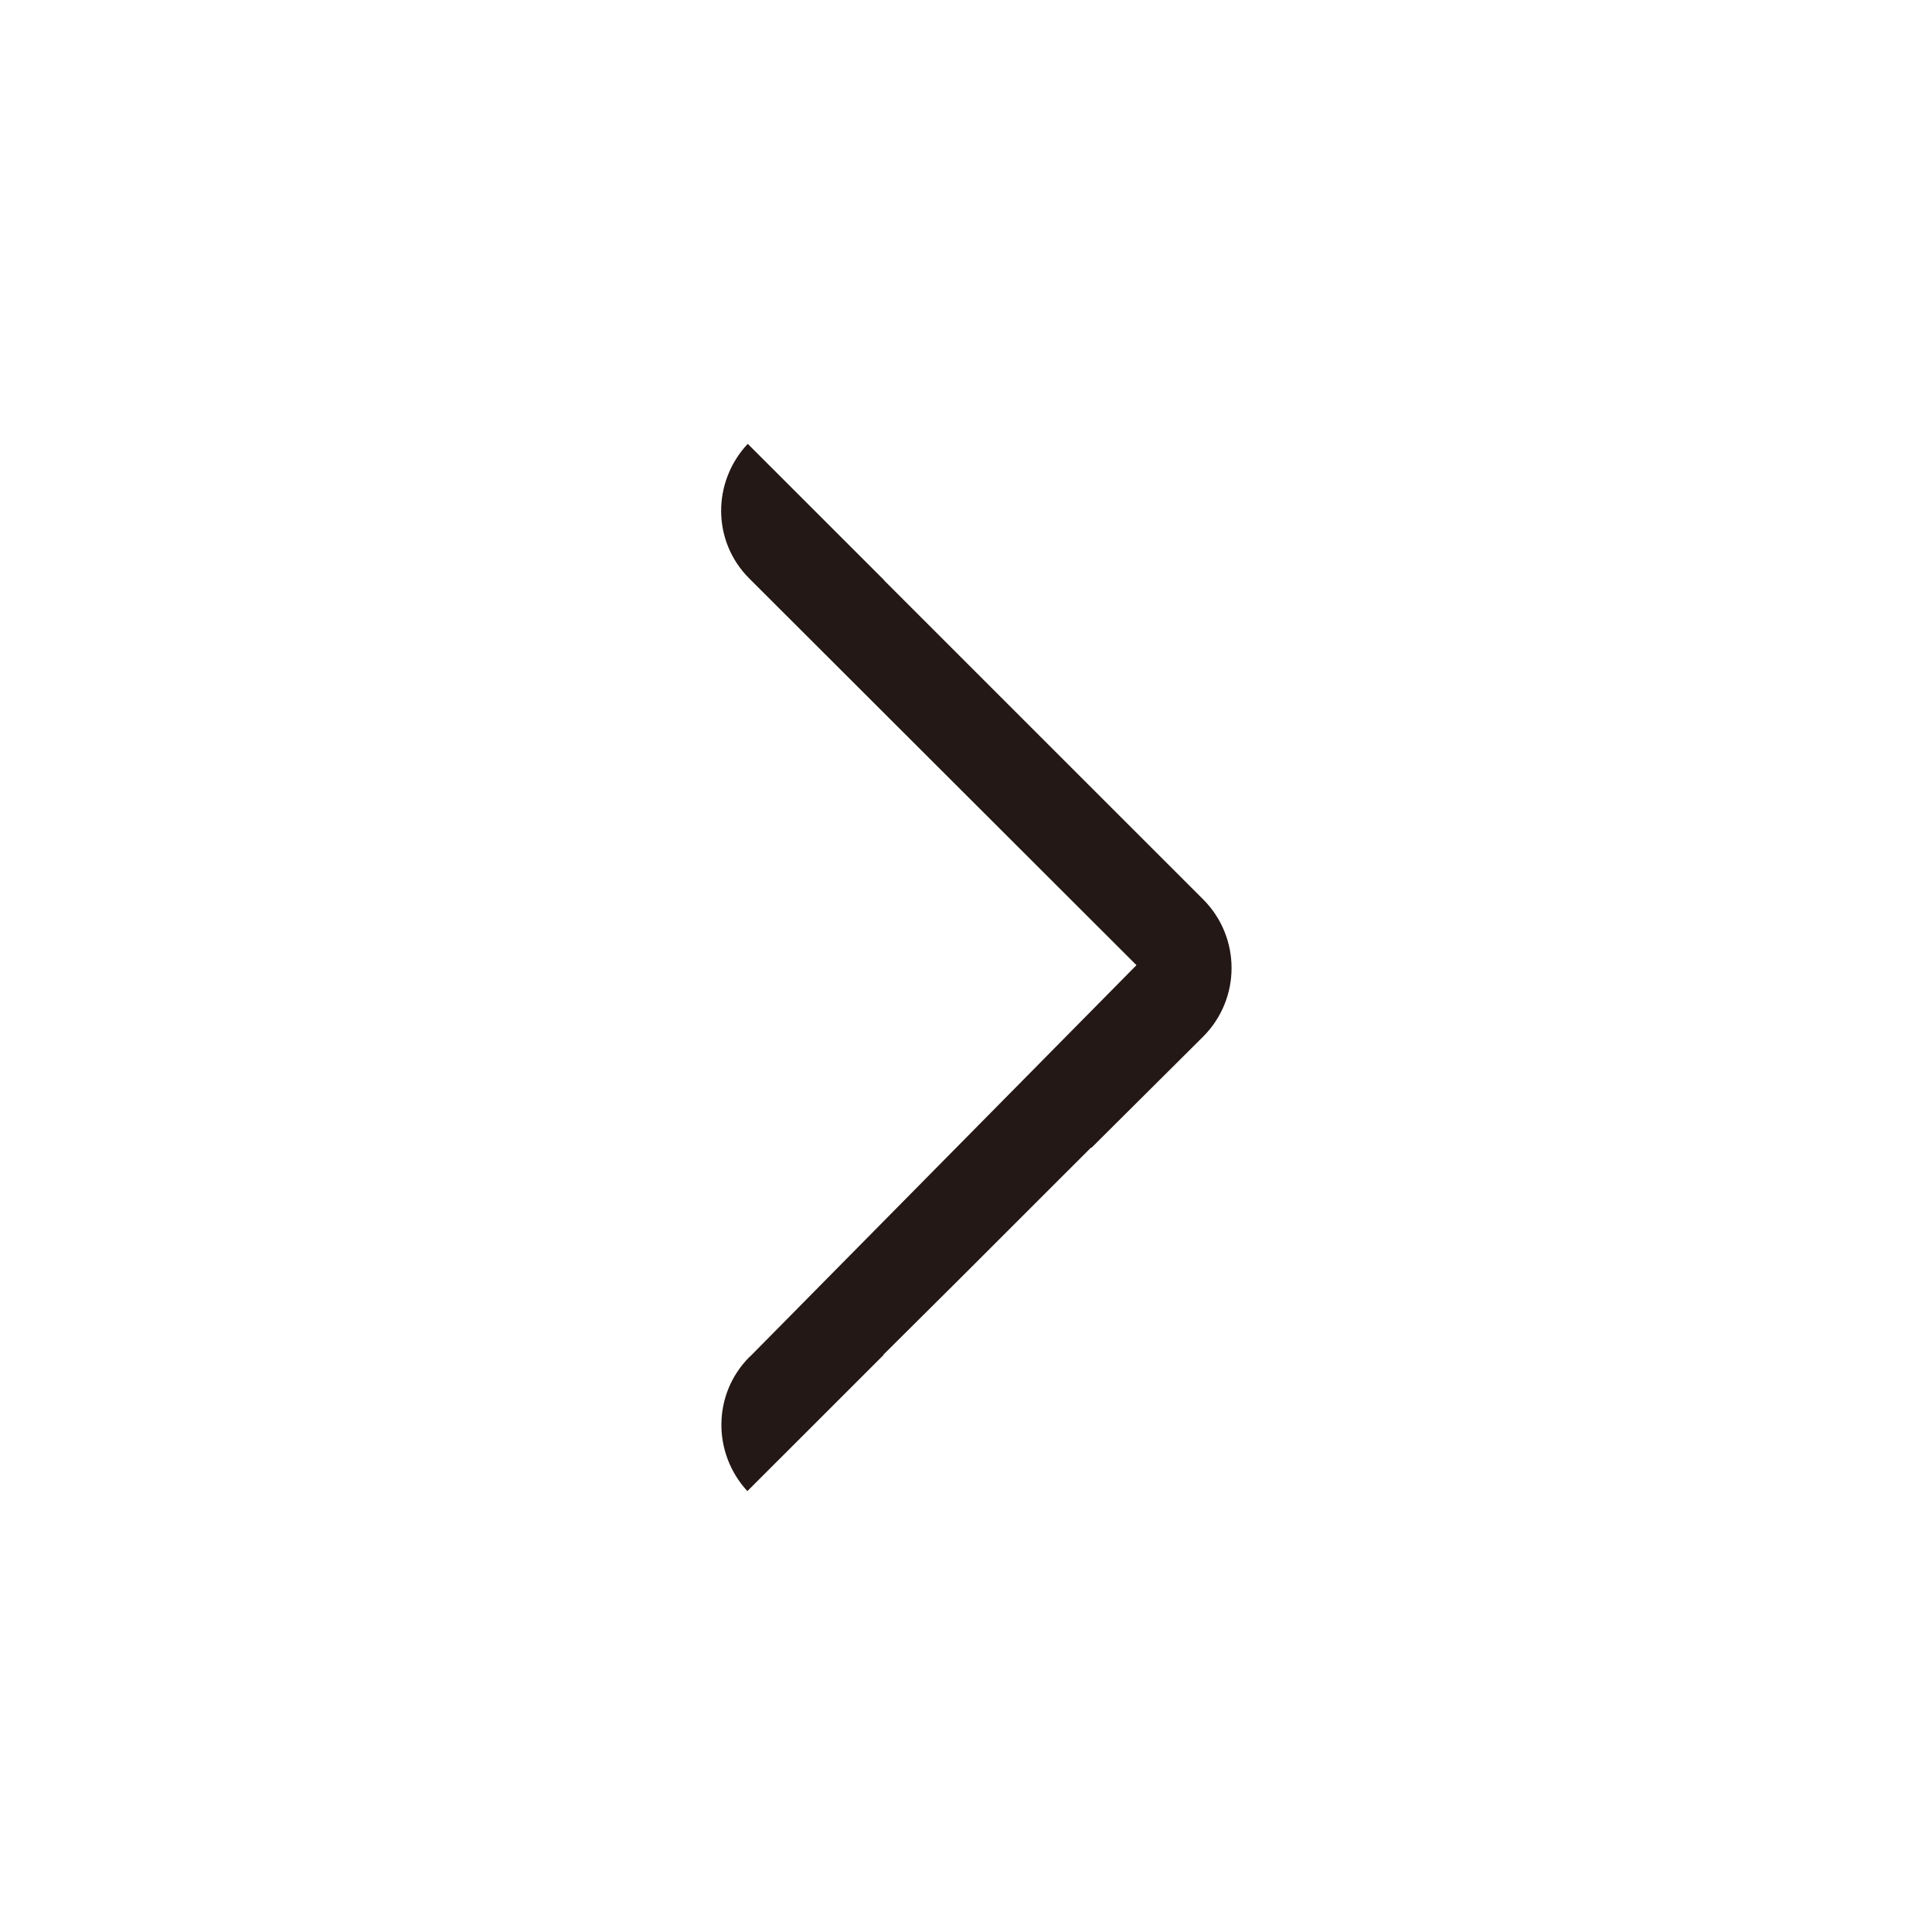
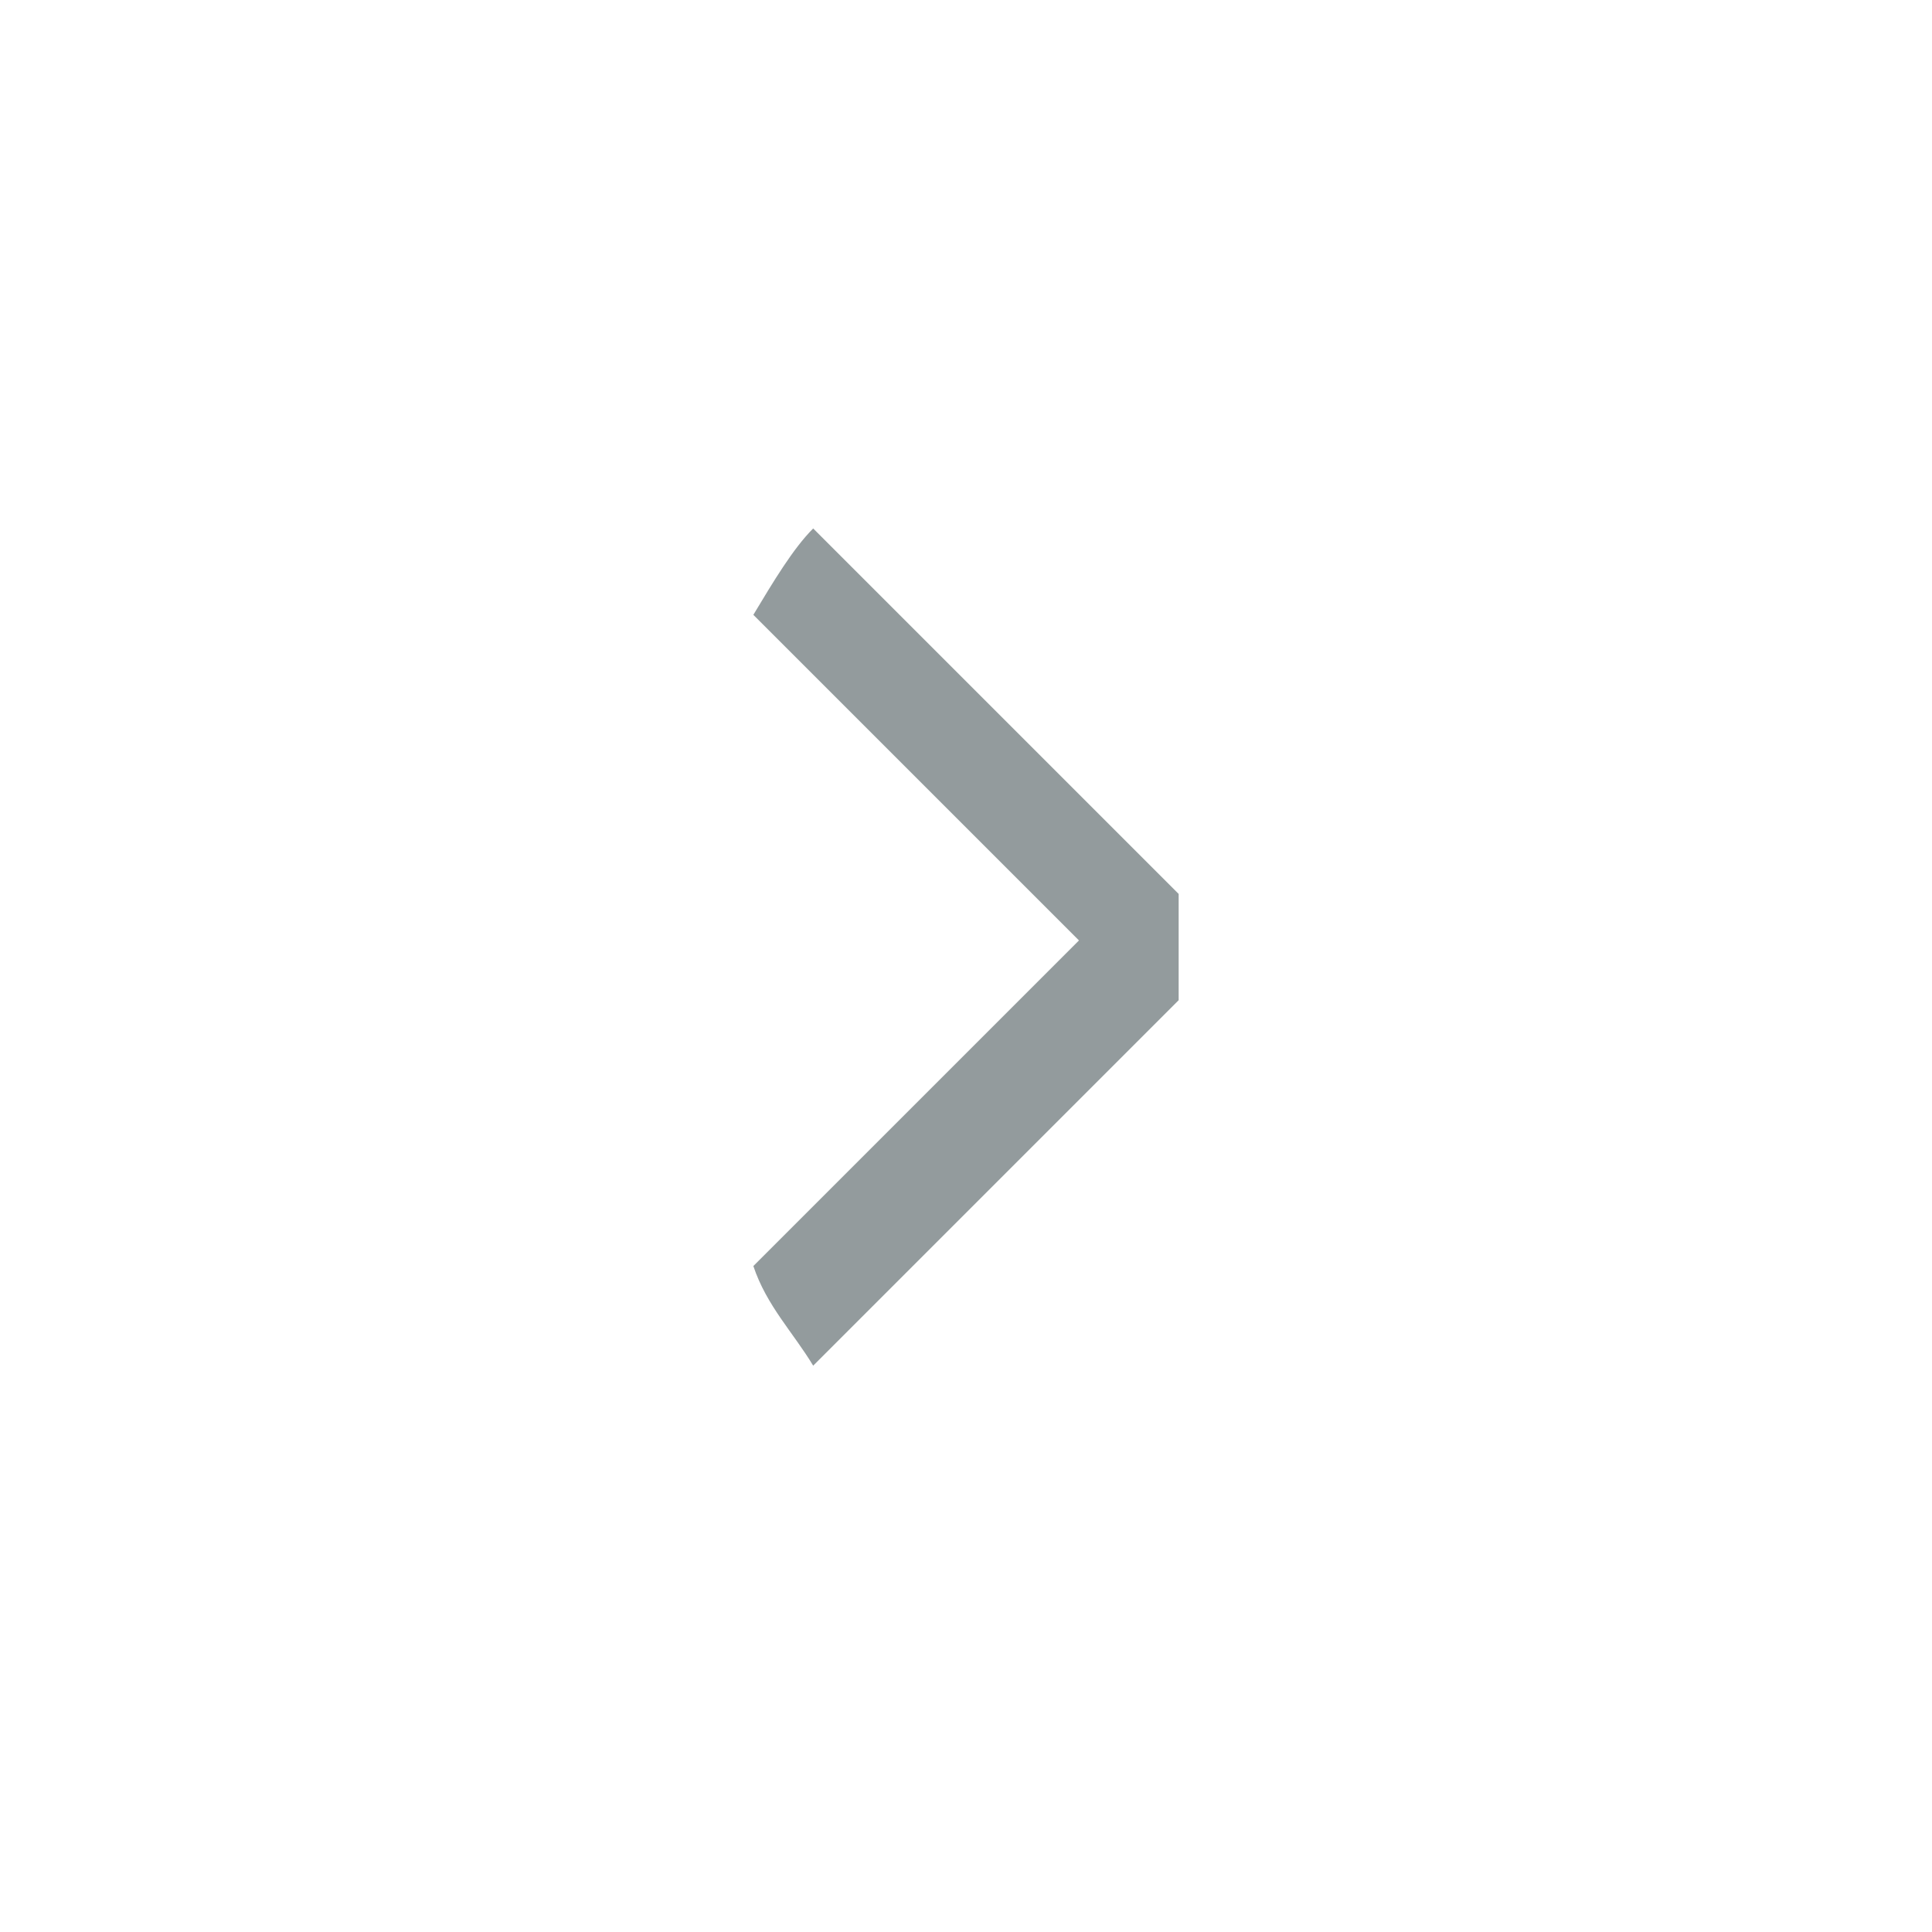
- <svg xmlns="http://www.w3.org/2000/svg" version="1.1" id="圖層_1" x="0px" y="0px" width="30px" height="30px" viewBox="0 0 30 30" enable-background="new 0 0 30 30" xml:space="preserve">
-   <g>
-     <g>
-       <path fill-rule="evenodd" clip-rule="evenodd" fill="#231815" d="M18.682,13.965c-0.424-0.423-3.341-3.34-4.953-4.952       c0.001,0,0.002-0.001,0.002-0.002c-0.8-0.8-1.576-1.576-2.12-2.119c-0.554,0.591-0.555,1.512,0.022,2.089l6.014,6.006       l-5.998,6.075c-0.003,0.004-0.008,0.005-0.011,0.008c-0.574,0.576-0.578,1.492-0.033,2.084c0.841-0.841,1.539-1.539,2.117-2.116       c-0.001-0.001-0.003-0.002-0.004-0.003c0.339-0.337,0.737-0.733,1.157-1.15c1.634-1.634,1.751-1.751,2.067-2.066l0.005,0.005       c0.851-0.847,1.544-1.536,1.734-1.726C19.271,15.509,19.271,14.554,18.682,13.965z" />
-     </g>
-   </g>
+ <svg xmlns="http://www.w3.org/2000/svg" version="1.1" id="Layer_1" x="0px" y="0px" viewBox="0 0 30 30" enable-background="new 0 0 30 30" xml:space="preserve">
+   <path fill="#667174" fill-opacity="0.7" d="M11.698,19.659l5.056-5.056l-5.056-5.056c0.31-0.516,0.619-1.032,0.929-1.341l5.675,5.675  c0,0.31,0,0.516,0,0.825c0,0.31,0,0.516,0,0.825l-5.675,5.675C12.317,20.691,11.905,20.278,11.698,19.659z" />
</svg>
